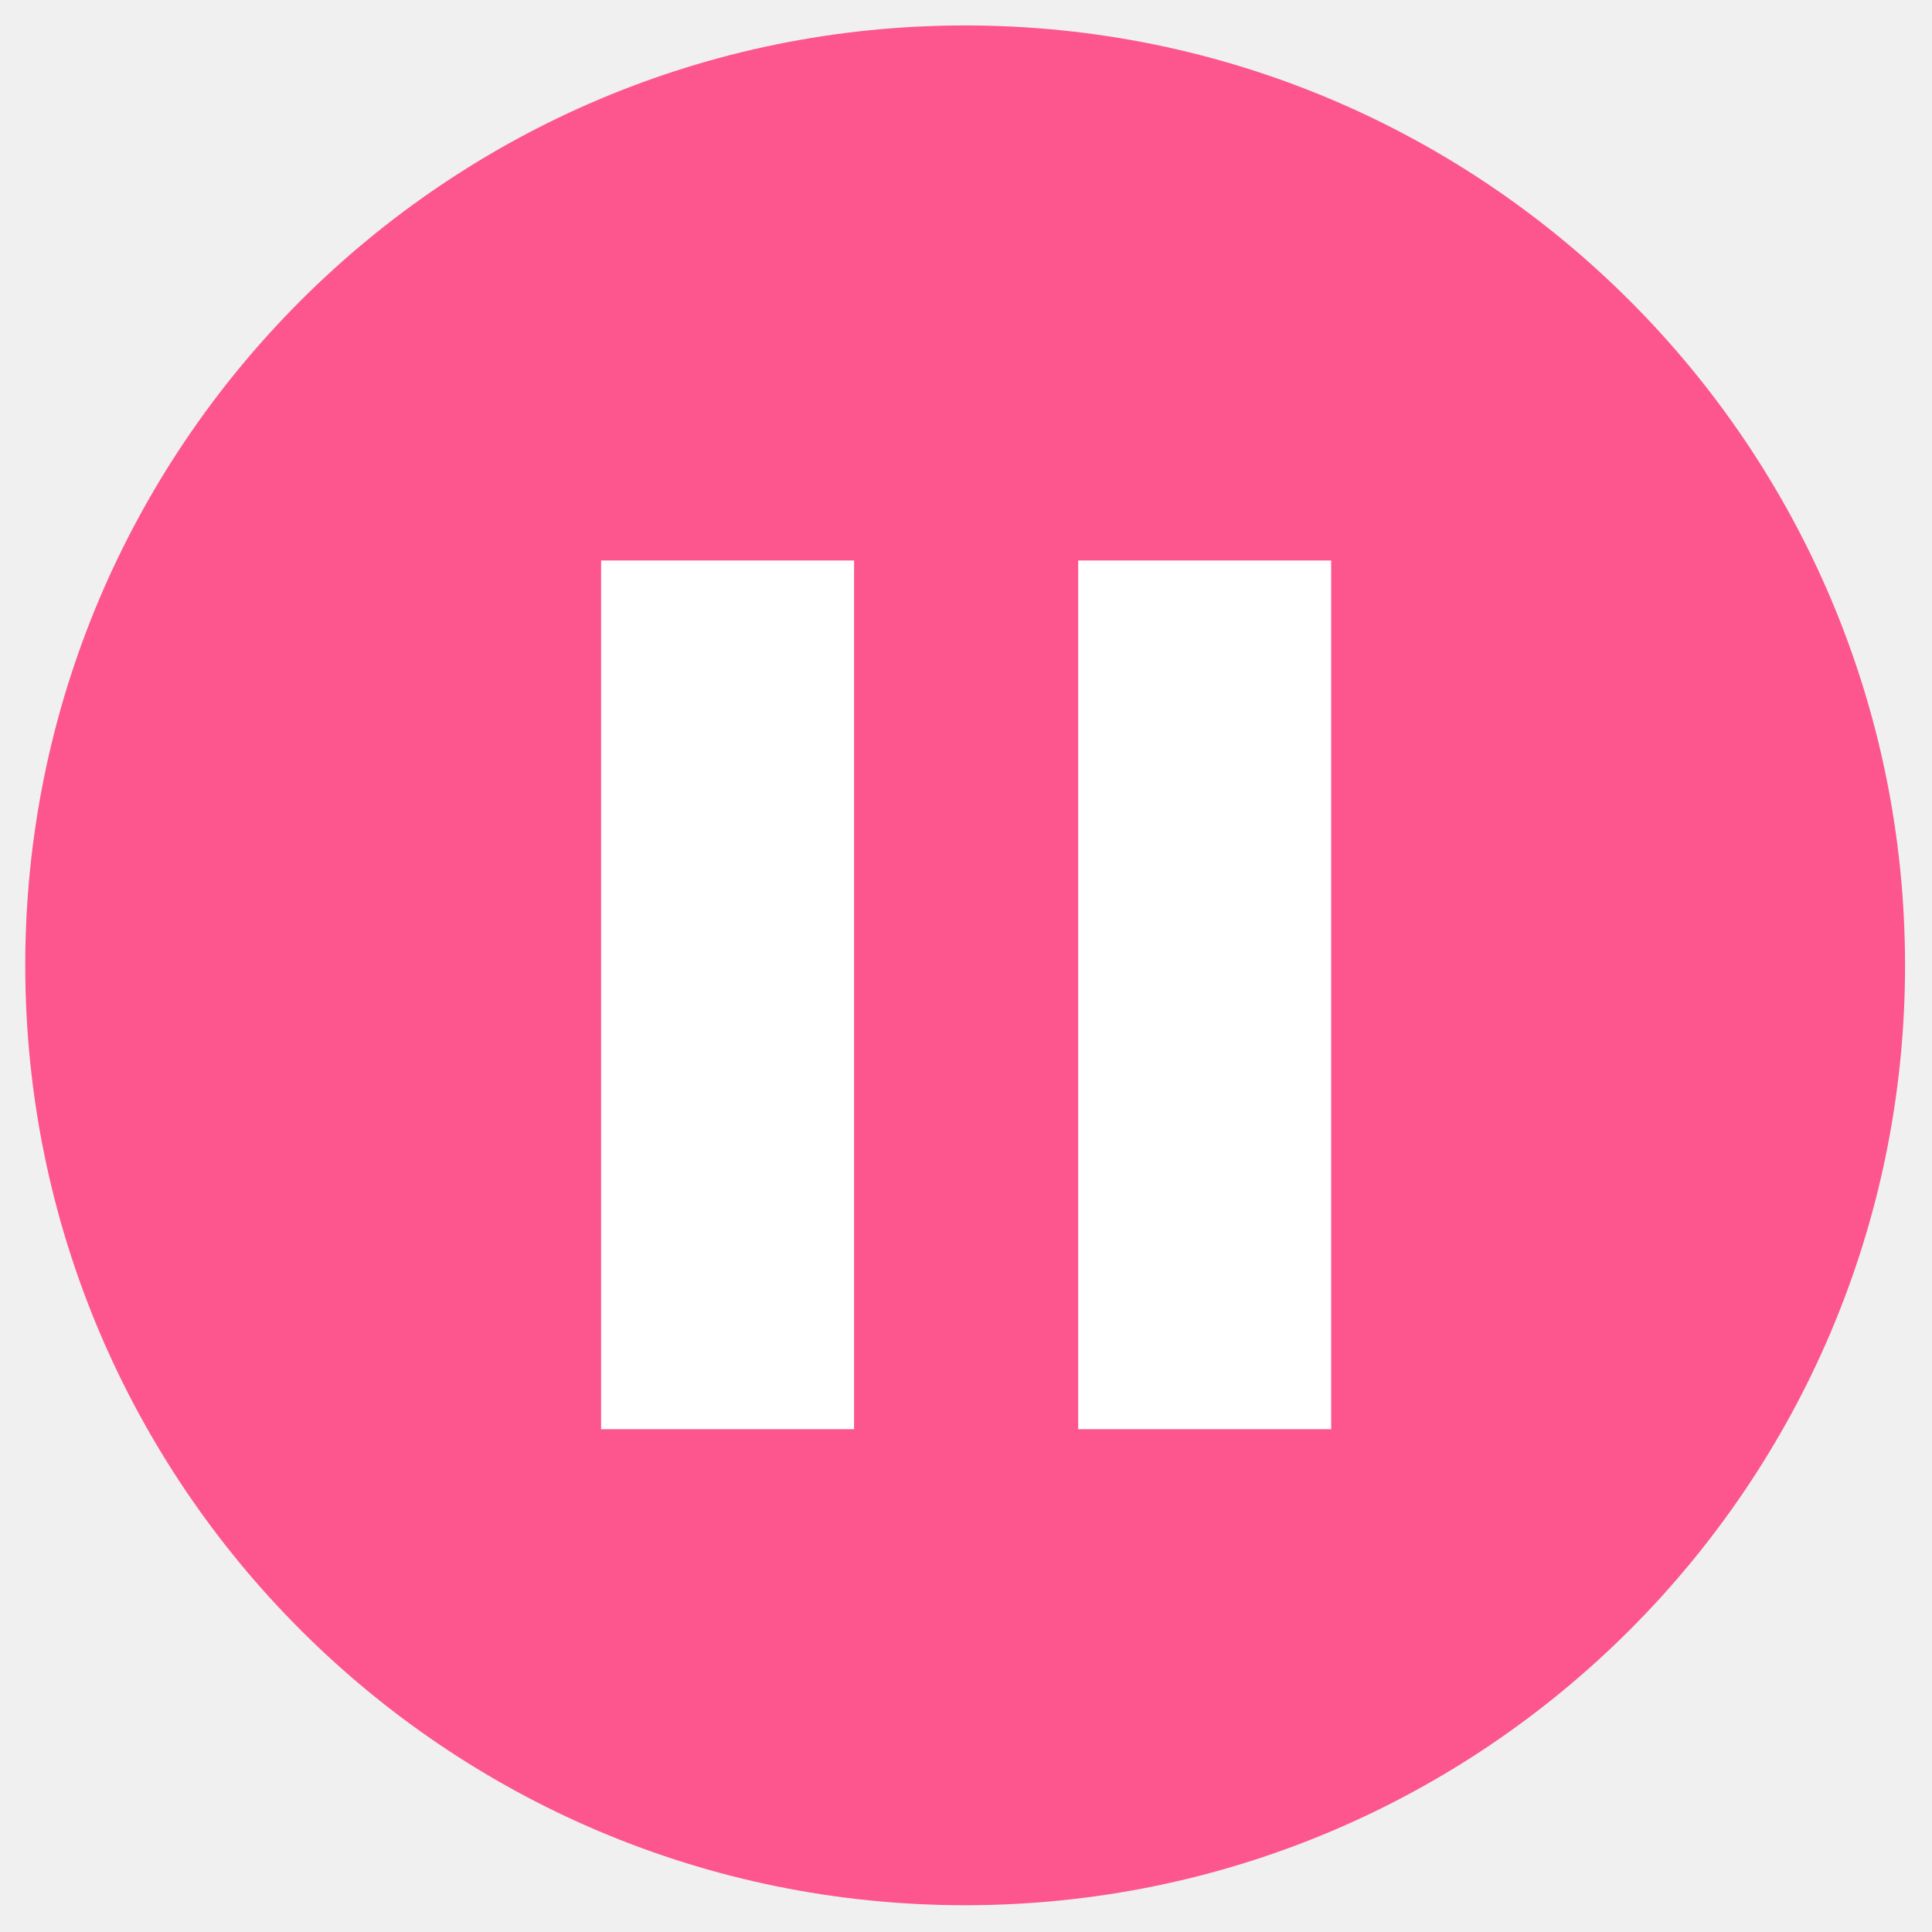
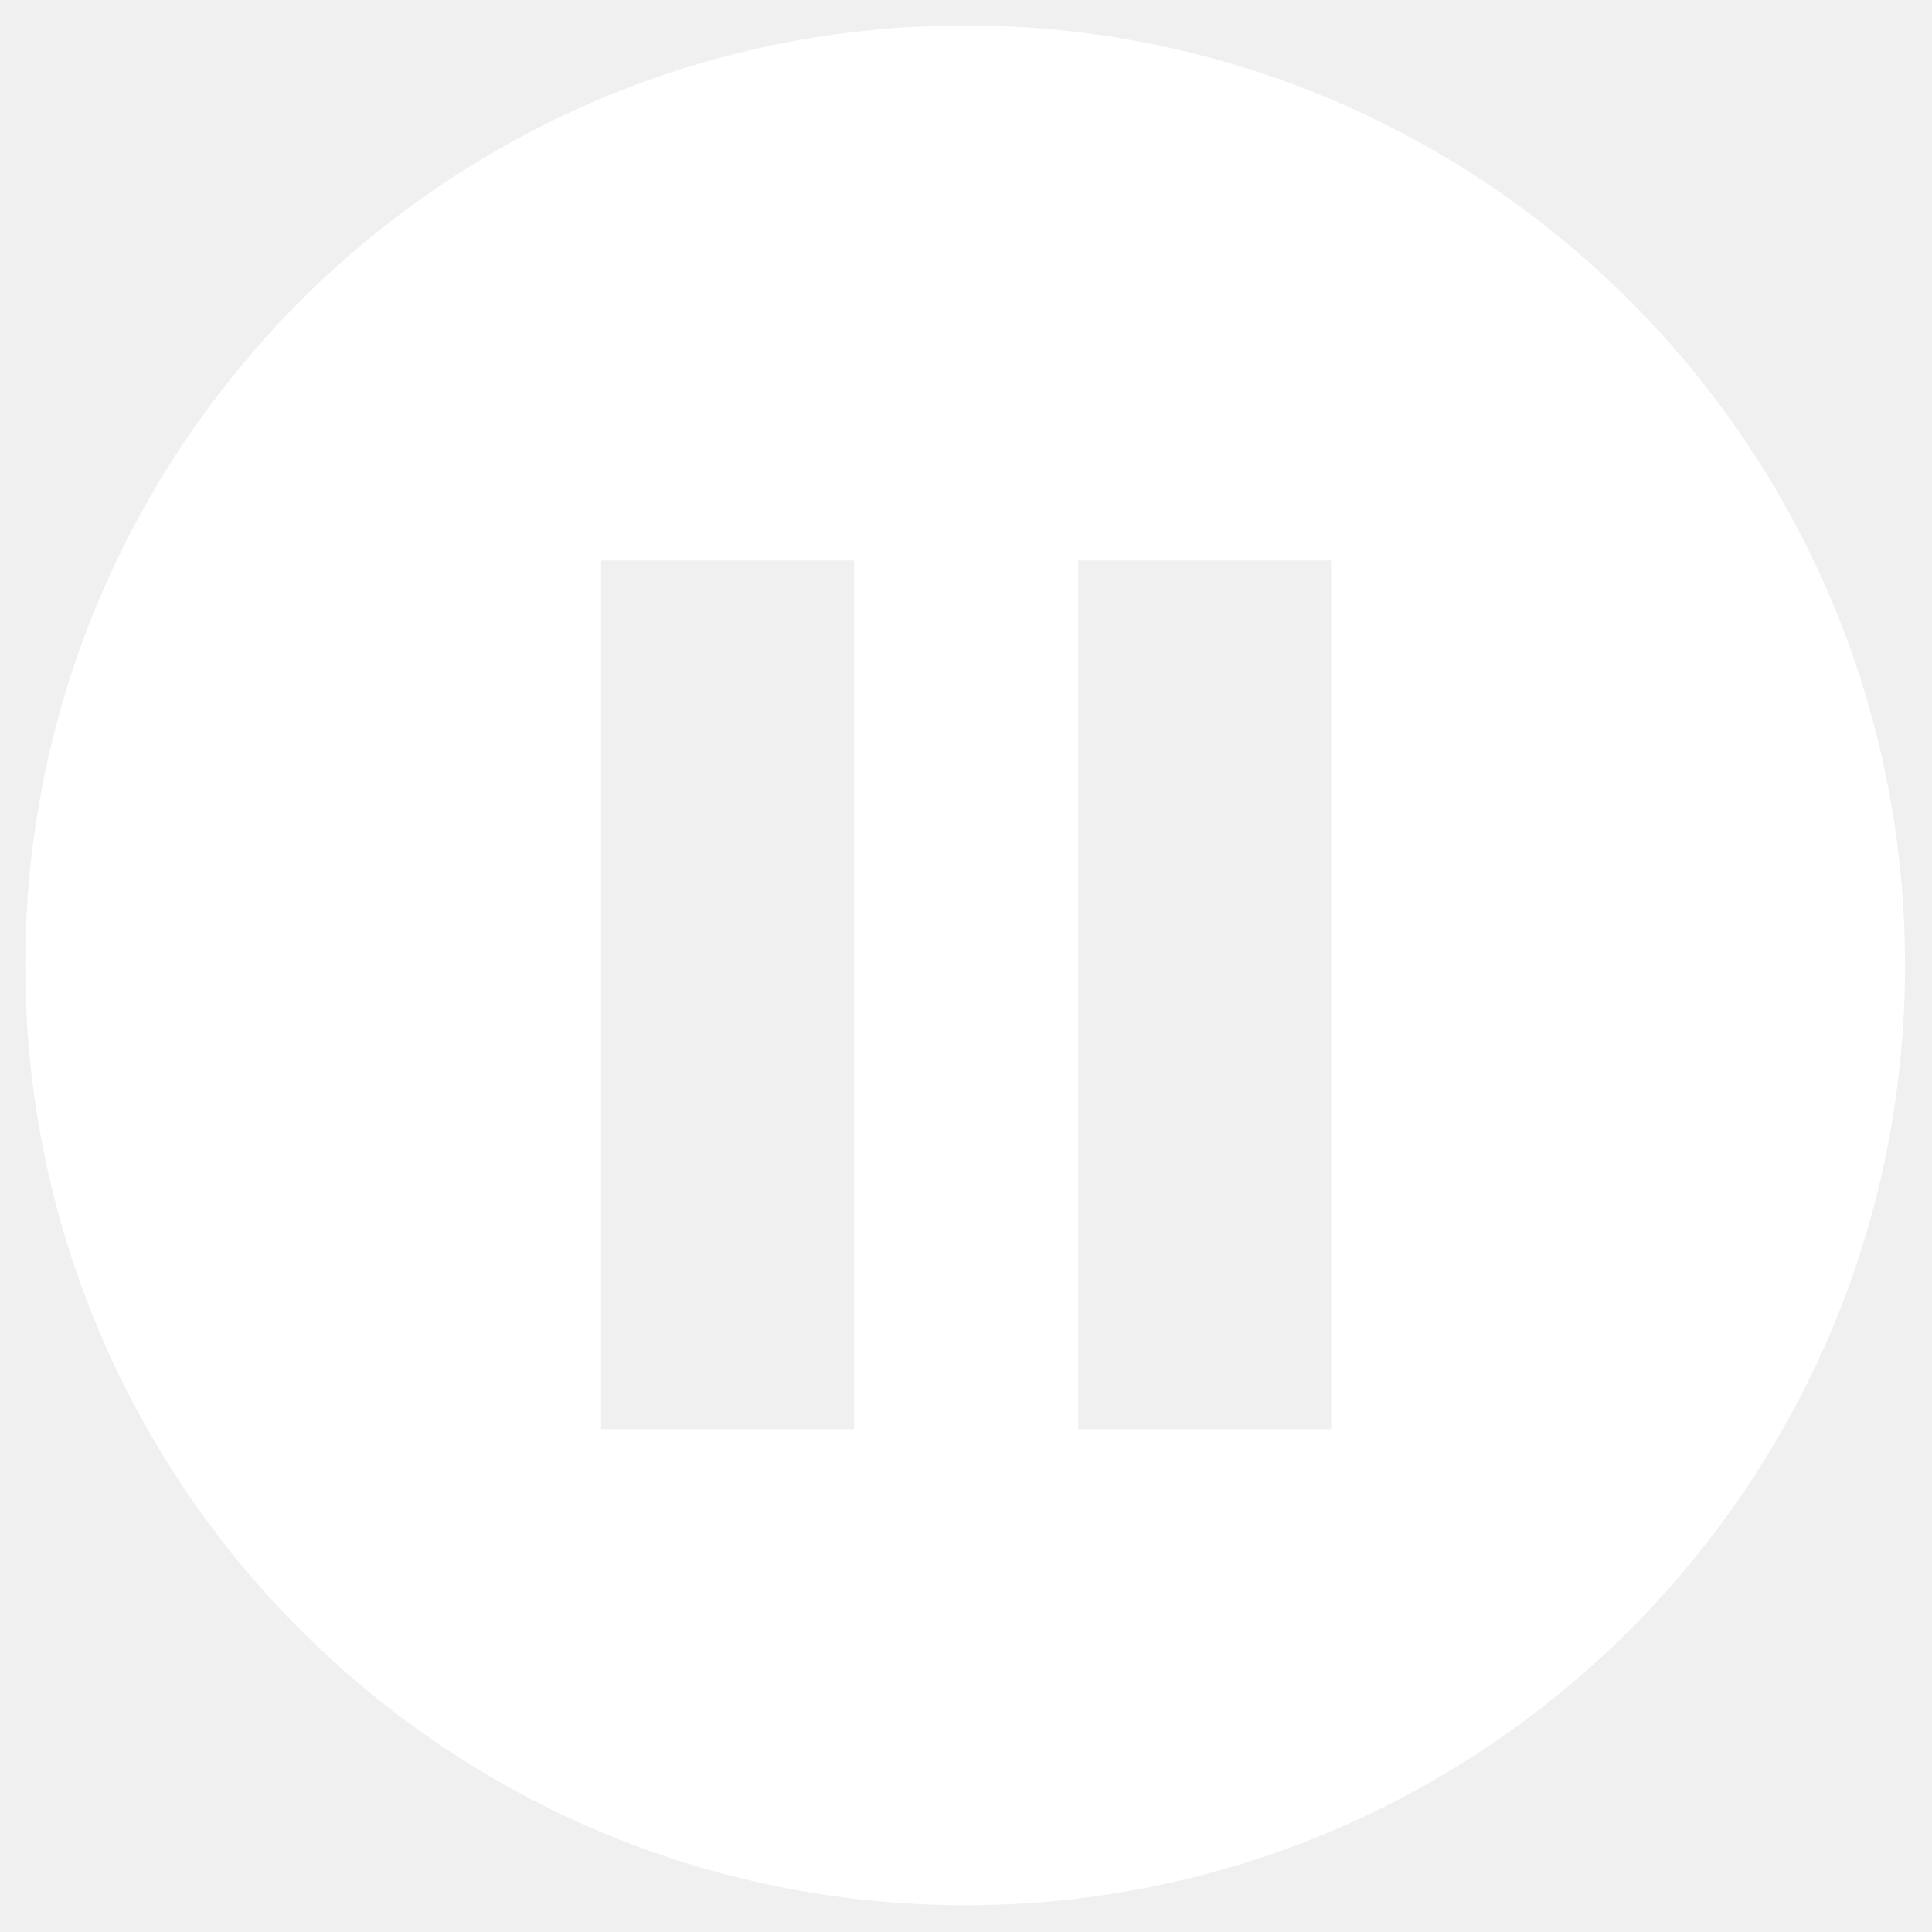
<svg xmlns="http://www.w3.org/2000/svg" width="150mm" height="150mm" viewBox="0 0 150 150" version="1.1" id="svg4491">
  <defs id="defs4485" />
  <g id="layer1" transform="translate(0,-147)">
-     <circle style="opacity:1;fill:#ff4081;fill-opacity:0.878;fill-rule:evenodd;stroke:#000000;stroke-width:0;stroke-linejoin:miter;stroke-miterlimit:4;stroke-dasharray:none;stroke-opacity:0" id="path5038" cx="74.934" cy="221.948" r="72.973" />
-     <rect style="opacity:1;fill:#ffffff;fill-opacity:1;fill-rule:evenodd;stroke:#000000;stroke-width:0;stroke-linejoin:miter;stroke-miterlimit:4;stroke-dasharray:none;stroke-opacity:1" id="rect4522" width="19.642" height="67.446" x="46.668" y="190.516" />
-     <rect style="opacity:1;fill:#ffffff;fill-opacity:1;fill-rule:evenodd;stroke:#000000;stroke-width:0;stroke-linejoin:miter;stroke-miterlimit:4;stroke-dasharray:none;stroke-opacity:1" id="rect4522-8" width="19.642" height="67.446" x="83.71" y="190.516" />
+     <path style="opacity:1;fill:#ffffff;fill-opacity:1;fill-rule:evenodd;stroke:#000000;stroke-width:0;stroke-linejoin:miter;stroke-miterlimit:4;stroke-dasharray:none;stroke-opacity:0" d="M 265.514 6.998 A 258.566 258.566 0 0 0 6.947 265.564 A 258.566 258.566 0 0 0 265.514 524.131 A 258.566 258.566 0 0 0 524.08 265.564 A 258.566 258.566 0 0 0 265.514 6.998 z M 165.359 154.191 L 234.959 154.191 L 234.959 393.176 L 165.359 393.176 L 165.359 154.191 z M 296.609 154.191 L 366.209 154.191 L 366.209 393.176 L 296.609 393.176 L 296.609 154.191 z " id="path5038" transform="matrix(0.2822222,0,0,0.2822222,0,147)" />
  </g>
</svg>
